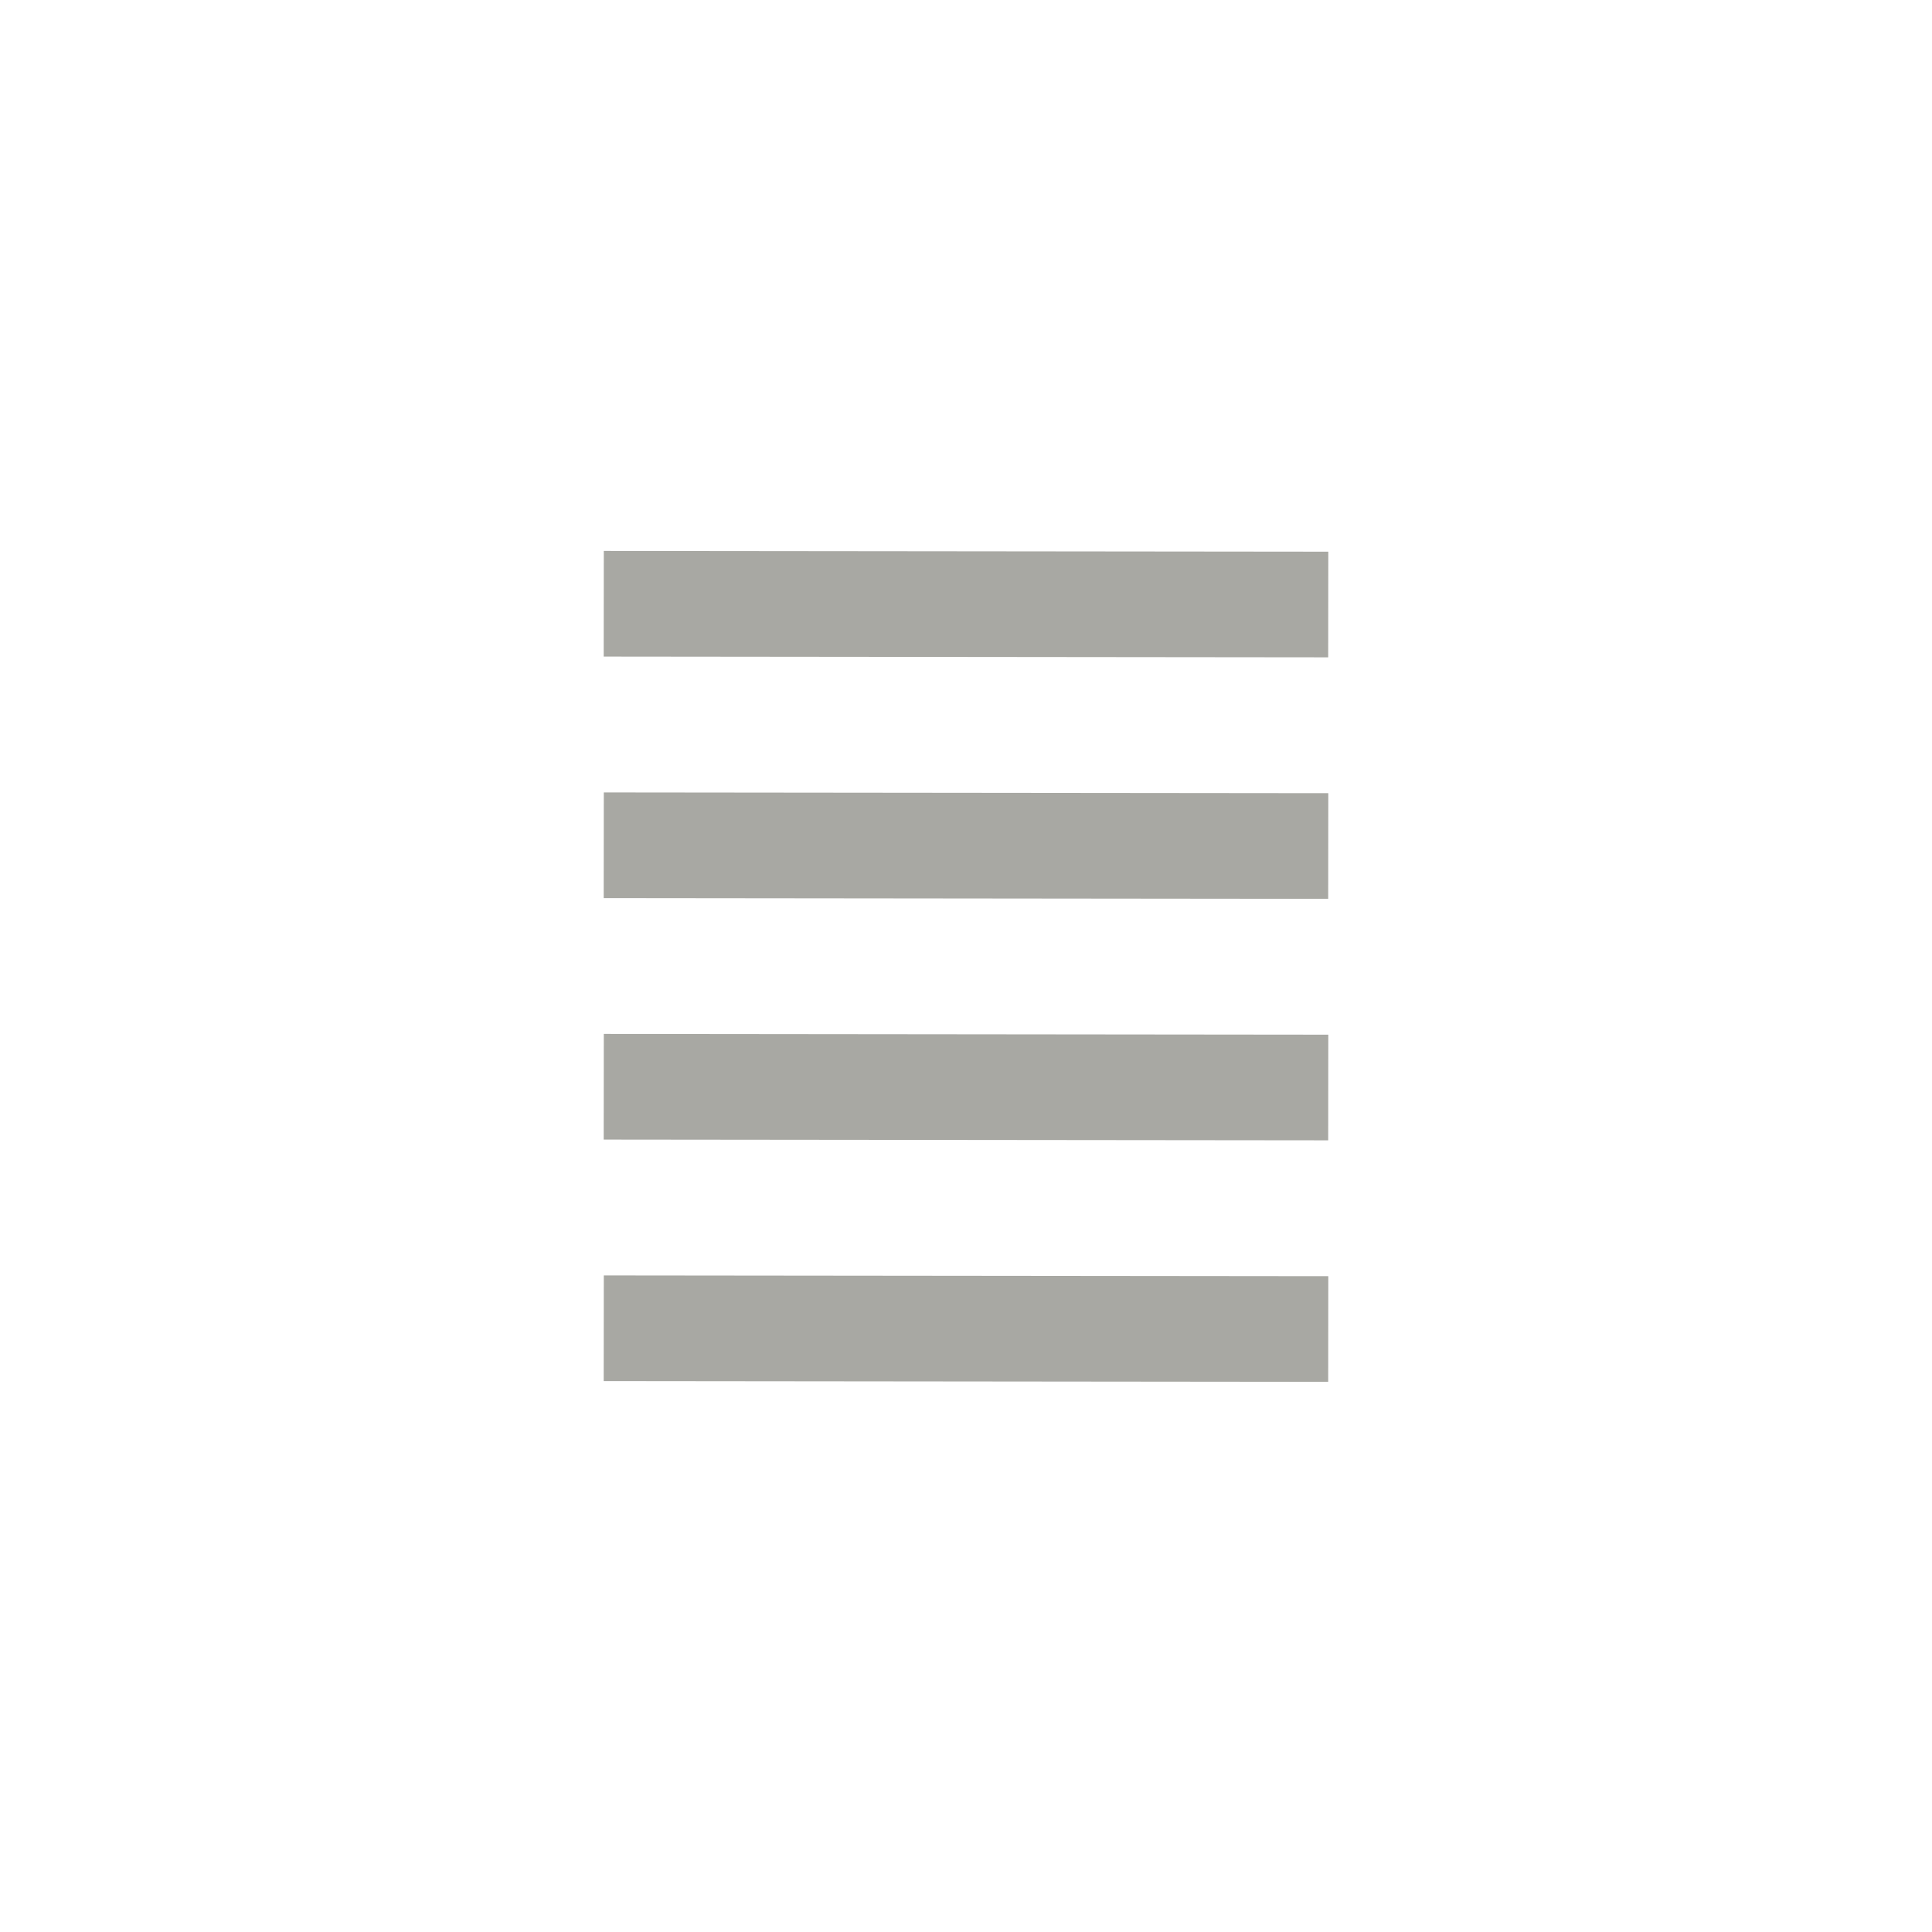
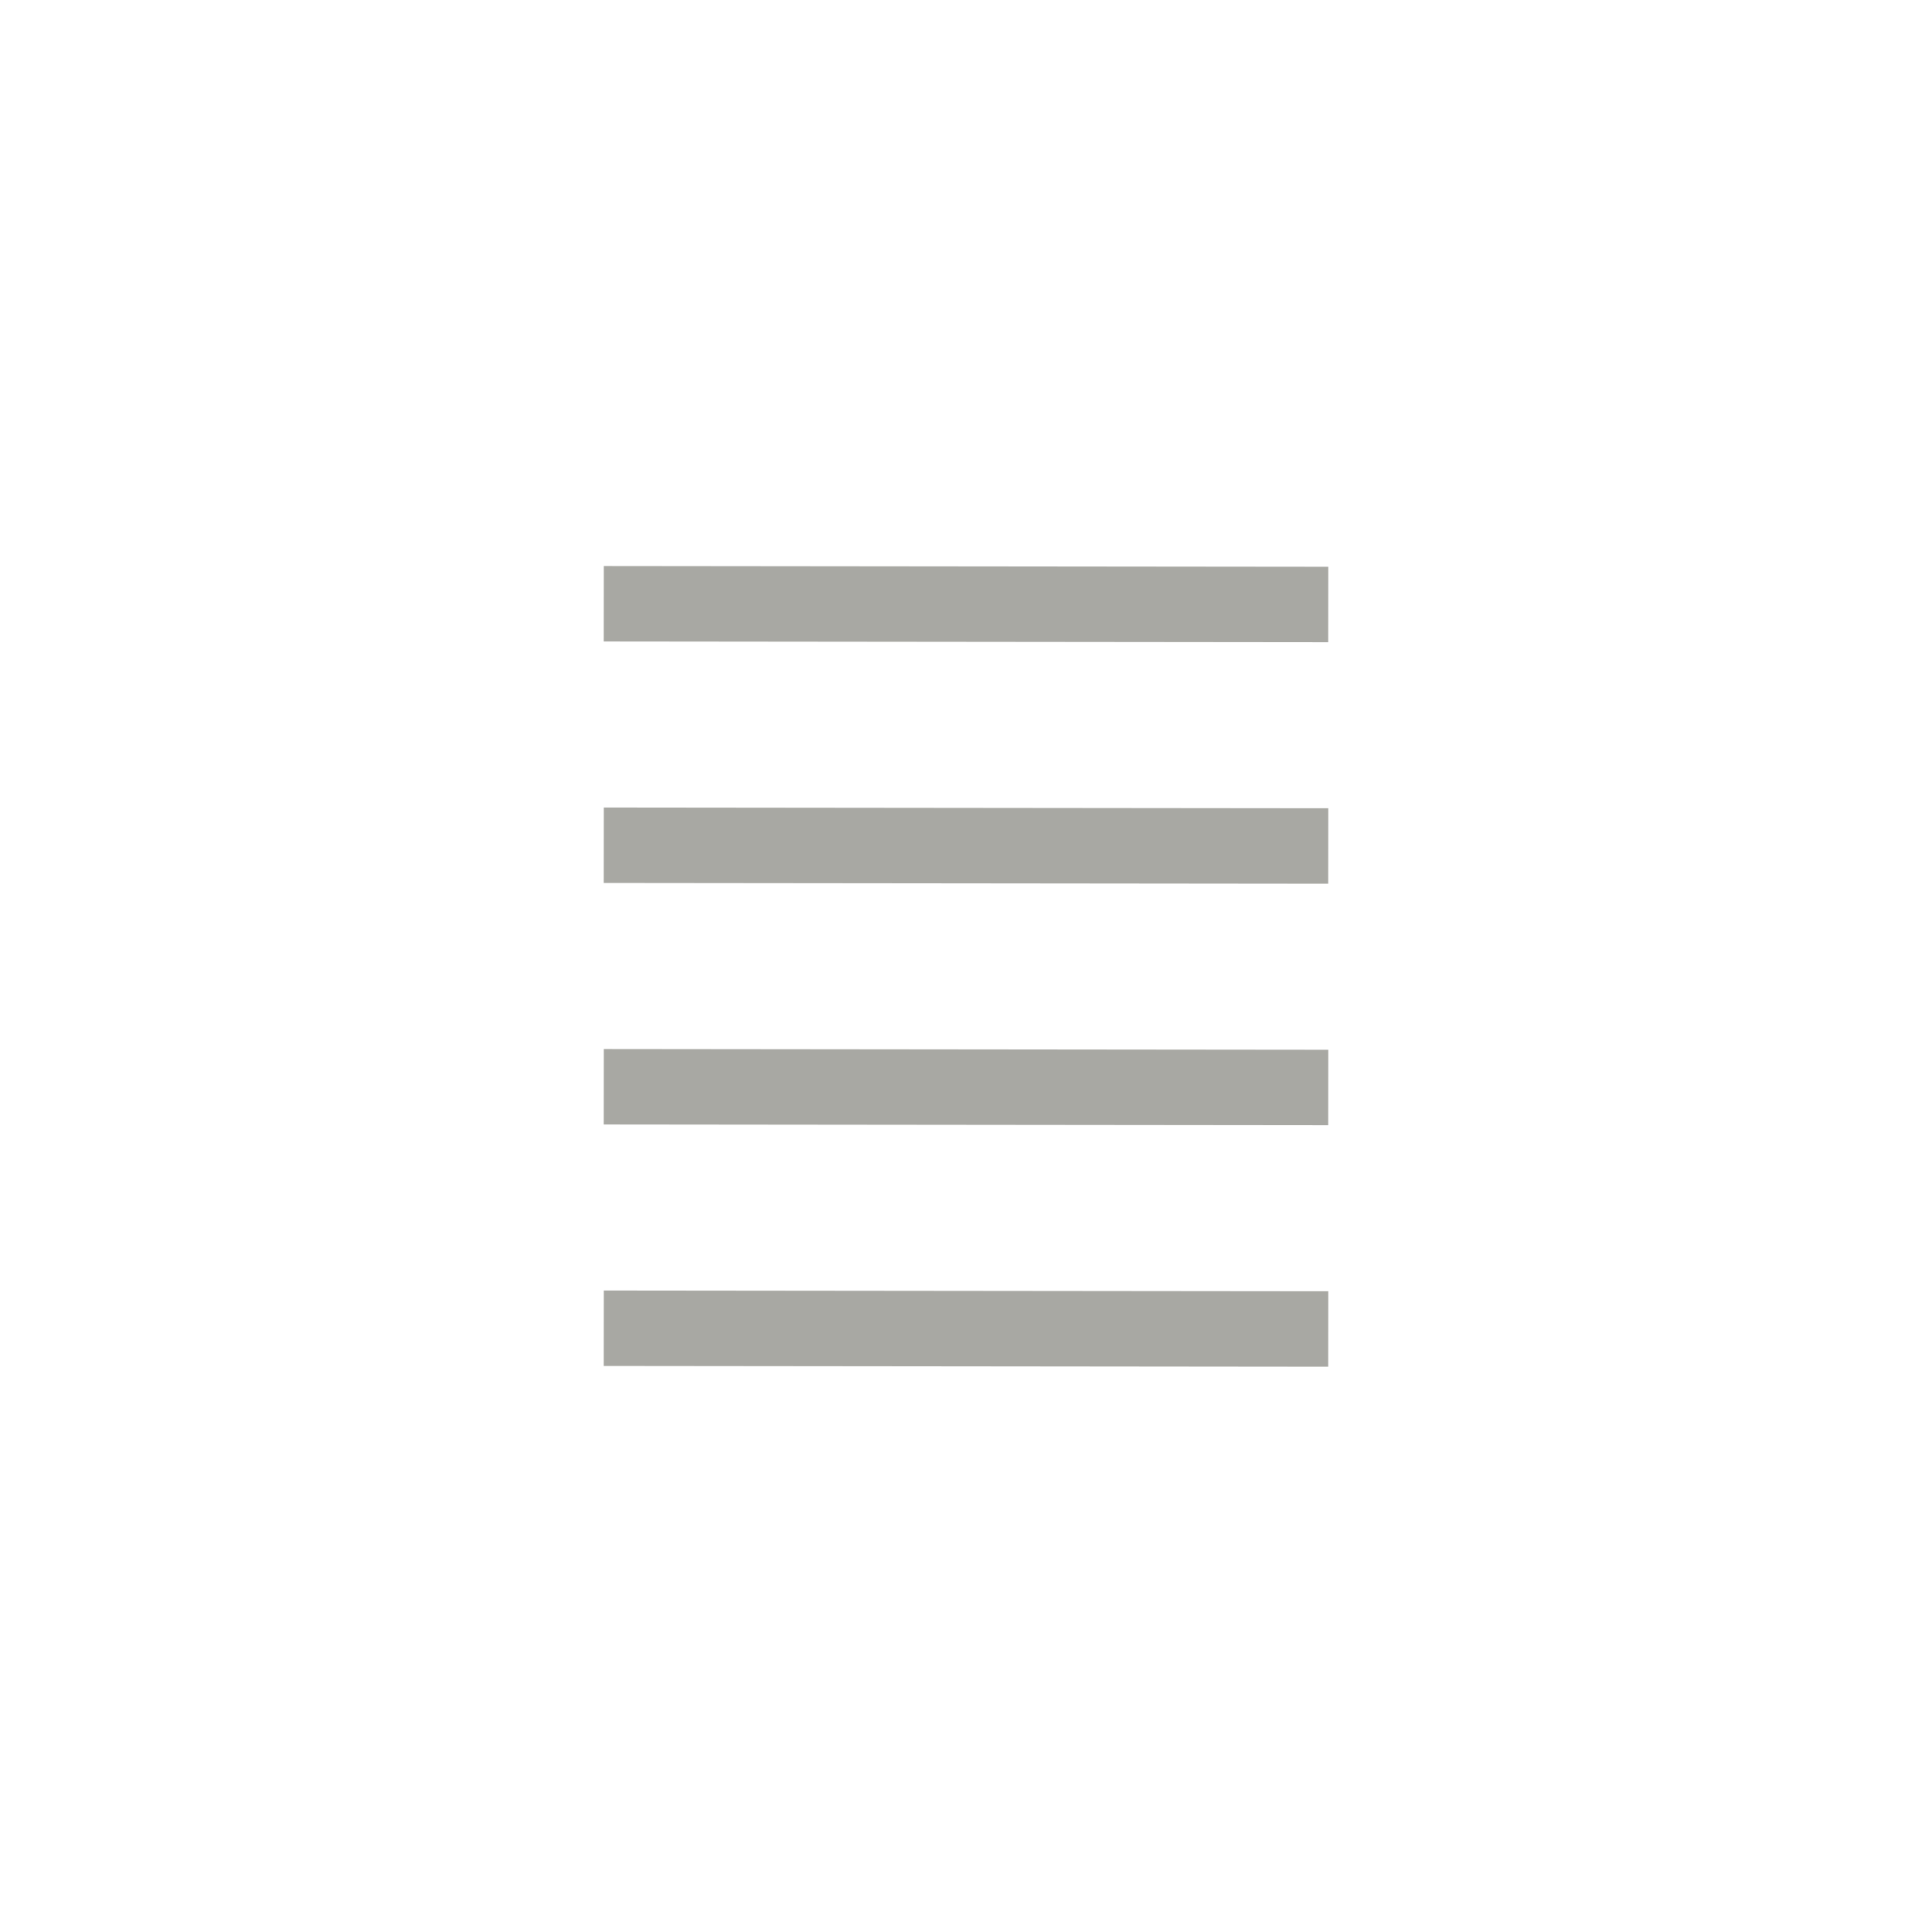
<svg xmlns="http://www.w3.org/2000/svg" width="64px" height="64px" viewBox="0 0 64 64" zoomAndPan="disable">
  <style>
		line {
			stroke: #A8A8A3;
- 			stroke-width: 3.5px;
+ 			stroke-width:2.5px;
		}
	</style>
  <line x1="20" y1="20" x2="44" y2="20.025" />
  <line x1="20" y1="28" x2="44" y2="28.025" />
  <line x1="20" y1="36" x2="44" y2="36.025" />
  <line x1="20" y1="44" x2="44" y2="44.025" />
</svg>
